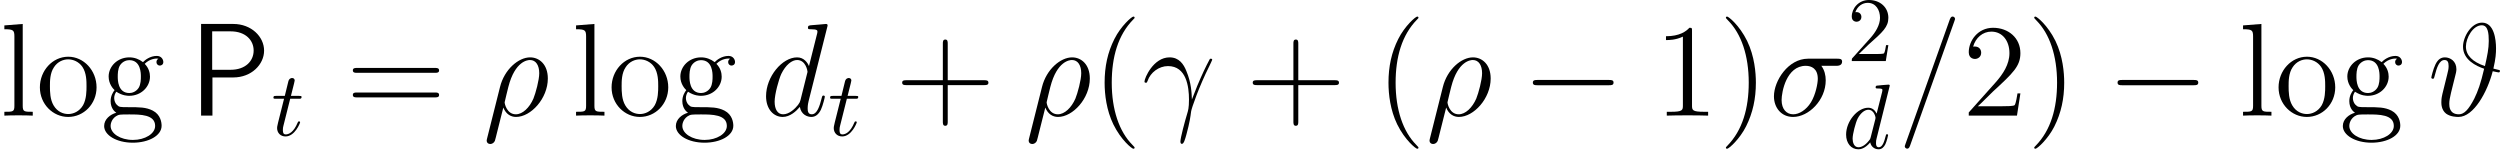
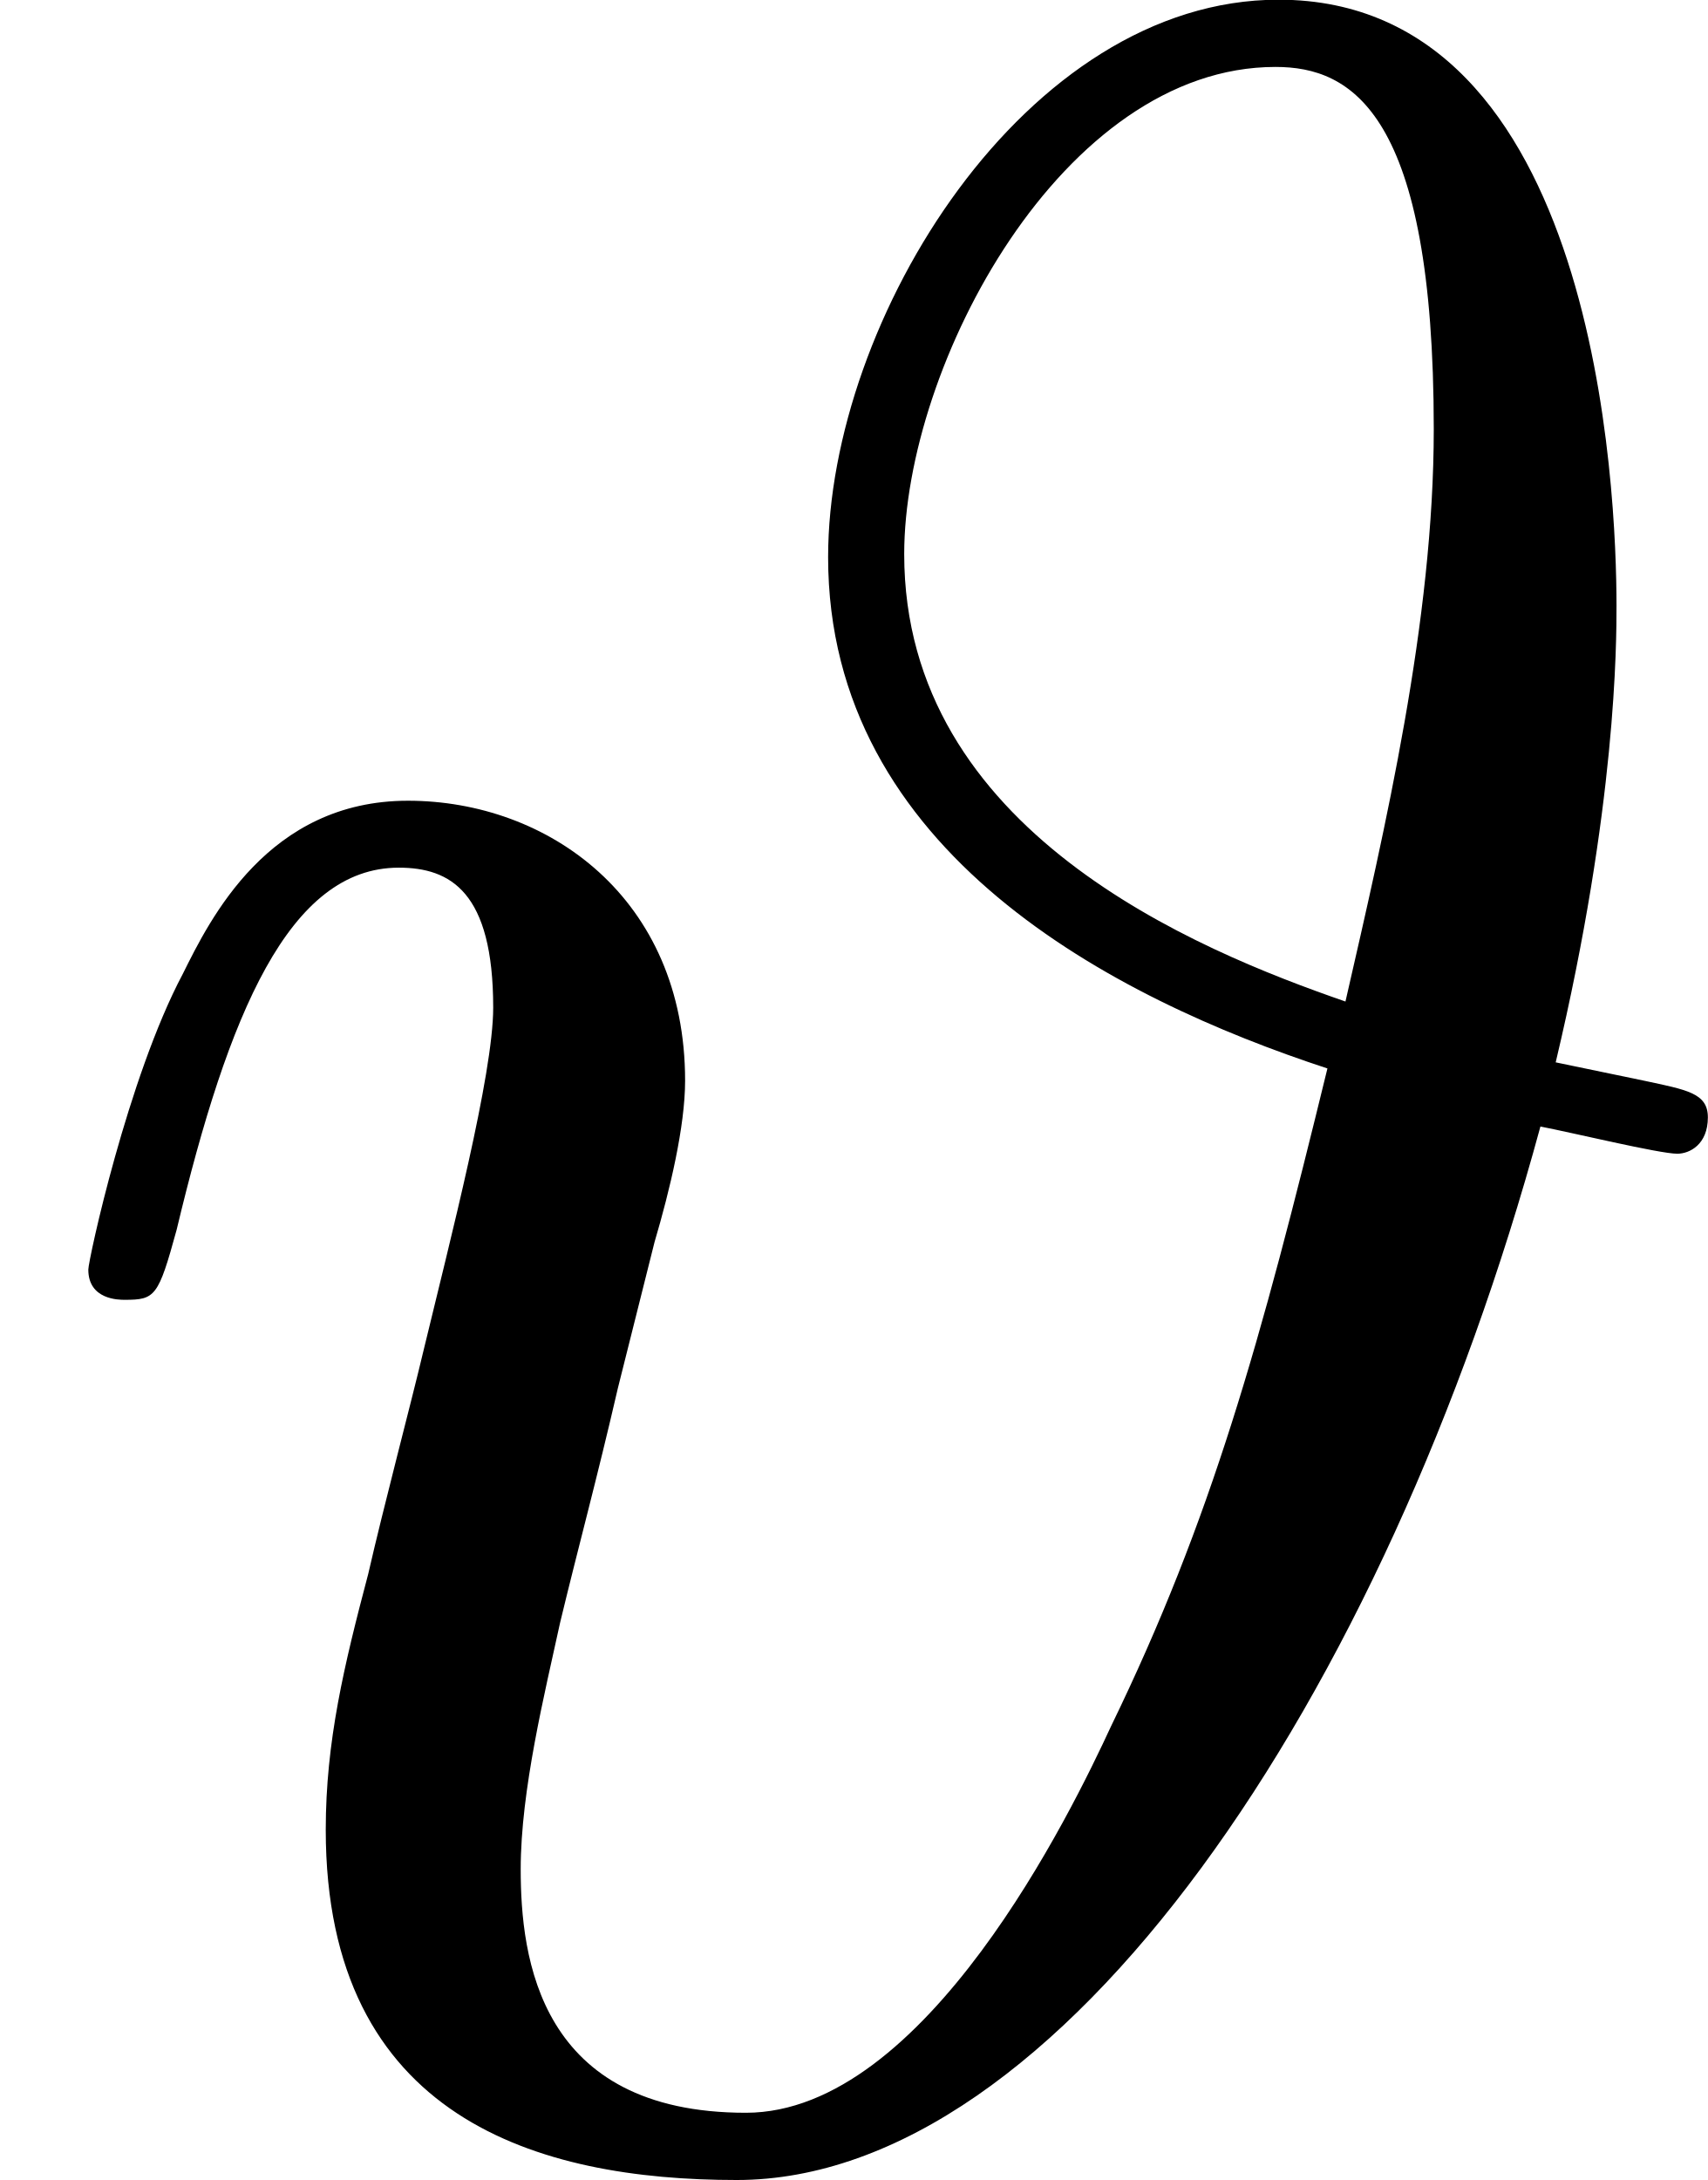
- <svg xmlns="http://www.w3.org/2000/svg" xmlns:xlink="http://www.w3.org/1999/xlink" version="1.1" width="271.538pt" height="16.215pt" viewBox="82.263 105.151 271.538 16.215">
+ <svg xmlns="http://www.w3.org/2000/svg" xmlns:xlink="http://www.w3.org/1999/xlink" version="1.1" width="5.589pt" height="7.133pt" viewBox="24.526 528.708 5.589 7.133">
  <defs>
-     <path id="g27-50" d="M1.265-.767L2.321-1.793C3.875-3.168 4.473-3.706 4.473-4.702C4.473-5.838 3.577-6.635 2.361-6.635C1.235-6.635 .498-5.719 .498-4.832C.498-4.274 .996-4.274 1.026-4.274C1.196-4.274 1.544-4.394 1.544-4.802C1.544-5.061 1.365-5.32 1.016-5.32C.936-5.32 .917-5.32 .887-5.31C1.116-5.958 1.654-6.326 2.232-6.326C3.138-6.326 3.567-5.519 3.567-4.702C3.567-3.905 3.068-3.118 2.521-2.501L.608-.369C.498-.259 .498-.239 .498 0H4.194L4.473-1.733H4.224C4.174-1.435 4.105-.996 4.005-.847C3.935-.767 3.278-.767 3.059-.767H1.265Z" />
-     <path id="g11-0" d="M9.454-3.3C9.698-3.3 9.956-3.3 9.956-3.587S9.698-3.873 9.454-3.873H1.693C1.449-3.873 1.191-3.873 1.191-3.587S1.449-3.3 1.693-3.3H9.454Z" />
-     <path id="g13-40" d="M4.663 3.486C4.663 3.443 4.663 3.414 4.419 3.171C2.984 1.722 2.181-.646 2.181-3.572C2.181-6.355 2.855-8.751 4.519-10.444C4.663-10.573 4.663-10.602 4.663-10.645C4.663-10.731 4.591-10.76 4.533-10.76C4.347-10.76 3.171-9.727 2.468-8.321C1.736-6.872 1.406-5.337 1.406-3.572C1.406-2.295 1.607-.588 2.353 .947C3.199 2.668 4.376 3.601 4.533 3.601C4.591 3.601 4.663 3.572 4.663 3.486Z" />
-     <path id="g13-41" d="M4.046-3.572C4.046-4.663 3.902-6.441 3.099-8.106C2.252-9.827 1.076-10.76 .918-10.76C.861-10.76 .789-10.731 .789-10.645C.789-10.602 .789-10.573 1.033-10.329C2.468-8.88 3.271-6.513 3.271-3.587C3.271-.803 2.597 1.592 .933 3.285C.789 3.414 .789 3.443 .789 3.486C.789 3.572 .861 3.601 .918 3.601C1.105 3.601 2.281 2.568 2.984 1.162C3.716-.301 4.046-1.851 4.046-3.572Z" />
-     <path id="g13-43" d="M5.724-3.314H9.684C9.885-3.314 10.143-3.314 10.143-3.572C10.143-3.845 9.899-3.845 9.684-3.845H5.724V-7.804C5.724-8.005 5.724-8.263 5.466-8.263C5.193-8.263 5.193-8.02 5.193-7.804V-3.845H1.234C1.033-3.845 .775-3.845 .775-3.587C.775-3.314 1.019-3.314 1.234-3.314H5.193V.646C5.193 .846 5.193 1.105 5.452 1.105C5.724 1.105 5.724 .861 5.724 .646V-3.314Z" />
-     <path id="g13-49" d="M4.132-9.196C4.132-9.526 4.132-9.54 3.845-9.54C3.5-9.153 2.783-8.622 1.306-8.622V-8.206C1.635-8.206 2.353-8.206 3.142-8.579V-1.105C3.142-.588 3.099-.416 1.836-.416H1.392V0C1.779-.029 3.171-.029 3.644-.029S5.495-.029 5.882 0V-.416H5.437C4.175-.416 4.132-.588 4.132-1.105V-9.196Z" />
-     <path id="g13-50" d="M6.312-2.41H5.997C5.954-2.166 5.839-1.377 5.695-1.148C5.595-1.019 4.777-1.019 4.347-1.019H1.693C2.08-1.349 2.955-2.267 3.328-2.611C5.509-4.619 6.312-5.365 6.312-6.786C6.312-8.436 5.007-9.54 3.343-9.54S.703-8.12 .703-6.886C.703-6.155 1.334-6.155 1.377-6.155C1.679-6.155 2.052-6.37 2.052-6.829C2.052-7.23 1.779-7.503 1.377-7.503C1.248-7.503 1.219-7.503 1.176-7.489C1.449-8.464 2.224-9.124 3.156-9.124C4.376-9.124 5.122-8.106 5.122-6.786C5.122-5.566 4.419-4.505 3.601-3.587L.703-.344V0H5.939L6.312-2.41Z" />
-     <path id="g13-61" d="M9.684-4.648C9.885-4.648 10.143-4.648 10.143-4.906C10.143-5.179 9.899-5.179 9.684-5.179H1.234C1.033-5.179 .775-5.179 .775-4.921C.775-4.648 1.019-4.648 1.234-4.648H9.684ZM9.684-1.98C9.885-1.98 10.143-1.98 10.143-2.238C10.143-2.511 9.899-2.511 9.684-2.511H1.234C1.033-2.511 .775-2.511 .775-2.252C.775-1.98 1.019-1.98 1.234-1.98H9.684Z" />
-     <path id="g13-103" d="M1.707-2.597C2.381-2.152 2.955-2.152 3.113-2.152C4.404-2.152 5.365-3.127 5.365-4.232C5.365-4.619 5.251-5.165 4.792-5.624C5.351-6.198 6.025-6.198 6.097-6.198C6.155-6.198 6.226-6.198 6.284-6.169C6.14-6.111 6.068-5.968 6.068-5.81C6.068-5.609 6.212-5.437 6.441-5.437C6.556-5.437 6.814-5.509 6.814-5.825C6.814-6.083 6.614-6.484 6.111-6.484C5.365-6.484 4.806-6.025 4.605-5.81C4.175-6.14 3.673-6.327 3.127-6.327C1.836-6.327 .875-5.351 .875-4.246C.875-3.429 1.377-2.898 1.521-2.769C1.349-2.554 1.09-2.138 1.09-1.578C1.09-.746 1.592-.387 1.707-.316C1.047-.129 .387 .387 .387 1.133C.387 2.123 1.736 2.941 3.5 2.941C5.208 2.941 6.628 2.181 6.628 1.105C6.628 .746 6.528-.1 5.667-.545C4.935-.918 4.218-.918 2.984-.918C2.109-.918 2.008-.918 1.75-1.191C1.607-1.334 1.478-1.607 1.478-1.908C1.478-2.152 1.564-2.396 1.707-2.597ZM3.127-2.453C1.865-2.453 1.865-3.902 1.865-4.232C1.865-4.49 1.865-5.079 2.109-5.466C2.381-5.882 2.812-6.025 3.113-6.025C4.376-6.025 4.376-4.576 4.376-4.246C4.376-3.988 4.376-3.4 4.132-3.013C3.859-2.597 3.429-2.453 3.127-2.453ZM3.515 2.64C2.138 2.64 1.09 1.937 1.09 1.119C1.09 1.004 1.119 .445 1.664 .072C1.98-.129 2.109-.129 3.113-.129C4.304-.129 5.925-.129 5.925 1.119C5.925 1.965 4.835 2.64 3.515 2.64Z" />
-     <path id="g13-108" d="M2.468-9.956L.473-9.798V-9.382C1.449-9.382 1.564-9.282 1.564-8.579V-1.062C1.564-.416 1.406-.416 .473-.416V0C.875-.029 1.578-.029 2.008-.029S3.156-.029 3.558 0V-.416C2.64-.416 2.468-.416 2.468-1.062V-9.956Z" />
-     <path id="g13-111" d="M6.585-3.07C6.585-4.921 5.179-6.398 3.515-6.398C1.793-6.398 .43-4.878 .43-3.07C.43-1.234 1.865 .143 3.5 .143C5.193 .143 6.585-1.262 6.585-3.07ZM3.515-.172C2.984-.172 2.338-.402 1.922-1.105C1.535-1.75 1.521-2.597 1.521-3.199C1.521-3.744 1.521-4.619 1.965-5.265C2.367-5.882 2.998-6.111 3.5-6.111C4.06-6.111 4.663-5.853 5.05-5.294C5.495-4.634 5.495-3.73 5.495-3.199C5.495-2.697 5.495-1.808 5.122-1.133C4.72-.445 4.06-.172 3.515-.172Z" />
-     <path id="g12-13" d="M5.423-1.75C5.394-2.453 5.365-3.558 4.82-4.849C4.533-5.566 4.046-6.327 2.998-6.327C1.234-6.327 .273-4.074 .273-3.701C.273-3.572 .373-3.572 .416-3.572C.545-3.572 .545-3.601 .617-3.787C.918-4.677 1.836-5.38 2.826-5.38C4.82-5.38 5.107-3.156 5.107-1.736C5.107-.832 5.007-.531 4.921-.244C4.648 .646 4.175 2.425 4.175 2.826C4.175 2.941 4.218 3.07 4.333 3.07C4.548 3.07 4.677 2.597 4.835 2.023C5.179 .76 5.265 .129 5.337-.445C5.38-.789 6.198-3.156 7.331-5.409C7.431-5.638 7.632-6.025 7.632-6.068C7.632-6.083 7.618-6.183 7.489-6.183C7.46-6.183 7.388-6.183 7.36-6.126C7.331-6.097 6.829-5.122 6.398-4.146C6.183-3.658 5.896-3.013 5.423-1.75Z" />
-     <path id="g12-26" d="M.445 2.482C.43 2.554 .402 2.64 .402 2.726C.402 2.941 .574 3.084 .789 3.084S1.205 2.941 1.291 2.74C1.349 2.611 1.75 .889 2.209-.875C2.496-.158 3.027 .143 3.587 .143C5.208 .143 7.044-1.865 7.044-4.031C7.044-5.566 6.111-6.327 5.122-6.327C3.859-6.327 2.324-5.021 1.851-3.113L.445 2.482ZM3.572-.143C2.597-.143 2.353-1.277 2.353-1.449C2.353-1.535 2.711-2.898 2.754-3.113C3.486-5.968 4.892-6.04 5.107-6.04C5.753-6.04 6.111-5.452 6.111-4.605C6.111-3.873 5.724-2.453 5.48-1.851C5.05-.861 4.304-.143 3.572-.143Z" />
-     <path id="g12-27" d="M7.288-5.409C7.474-5.409 7.948-5.409 7.948-5.868C7.948-6.183 7.675-6.183 7.417-6.183H4.246C2.095-6.183 .545-3.787 .545-2.095C.545-.875 1.334 .143 2.625 .143C4.318 .143 6.169-1.679 6.169-3.83C6.169-4.39 6.04-4.935 5.695-5.409H7.288ZM2.64-.143C1.908-.143 1.377-.703 1.377-1.693C1.377-2.554 1.894-5.409 4.003-5.409C4.619-5.409 5.308-5.107 5.308-4.003C5.308-3.5 5.079-2.295 4.576-1.463C4.06-.617 3.285-.143 2.64-.143Z" />
-     <path id="g12-35" d="M7.13-5.107C7.388-6.212 7.417-6.814 7.417-7.302C7.417-8.292 7.202-10.1 5.896-10.1C4.72-10.1 3.83-8.55 3.83-7.489C3.83-6.068 5.251-5.38 6.126-5.093C5.753-3.486 5.452-2.654 5.05-1.836C4.447-.674 3.96-.143 3.386-.143C2.353-.143 2.338-1.004 2.338-1.291C2.338-1.621 2.41-1.965 2.525-2.468C2.611-2.826 2.697-3.142 2.798-3.572C2.927-4.06 2.855-3.759 2.97-4.261C3.041-4.519 3.113-4.806 3.113-5.036C3.113-5.911 2.453-6.327 1.865-6.327C1.449-6.327 1.119-6.126 .846-5.581C.588-5.064 .387-4.189 .387-4.132S.445-4.003 .545-4.003C.66-4.003 .674-4.017 .76-4.347C.976-5.193 1.248-6.04 1.822-6.04C2.152-6.04 2.267-5.81 2.267-5.38C2.267-5.064 2.209-4.849 2.109-4.447C2.037-4.132 1.908-3.644 1.851-3.4L1.592-2.353C1.478-1.851 1.478-1.65 1.478-1.463C1.478-1.262 1.478-.617 1.994-.215C2.468 .129 3.113 .143 3.343 .143C4.992 .143 6.484-2.582 7.058-4.82C7.388-4.749 7.647-4.691 7.718-4.691C7.804-4.691 7.847-4.792 7.847-4.849C7.847-4.949 7.747-4.964 7.532-5.007L7.13-5.107ZM6.212-5.38C4.878-5.825 4.146-6.542 4.146-7.503C4.146-8.436 4.906-9.813 5.868-9.813C6.556-9.813 6.628-8.909 6.628-8.106C6.628-7.274 6.47-6.528 6.212-5.38Z" />
-     <path id="g12-61" d="M6.155-10.229C6.155-10.243 6.241-10.458 6.241-10.487C6.241-10.659 6.097-10.76 5.982-10.76C5.911-10.76 5.782-10.76 5.667-10.444L.861 3.056C.861 3.07 .775 3.285 .775 3.314C.775 3.486 .918 3.587 1.033 3.587C1.119 3.587 1.248 3.572 1.349 3.271L6.155-10.229Z" />
-     <path id="g12-100" d="M7.216-9.598C7.23-9.655 7.259-9.741 7.259-9.813C7.259-9.956 7.116-9.956 7.087-9.956C7.073-9.956 6.37-9.899 6.298-9.885C6.054-9.87 5.839-9.841 5.581-9.827C5.222-9.798 5.122-9.784 5.122-9.526C5.122-9.382 5.236-9.382 5.437-9.382C6.14-9.382 6.155-9.253 6.155-9.11C6.155-9.024 6.126-8.909 6.111-8.866L5.236-5.38C5.079-5.753 4.691-6.327 3.945-6.327C2.324-6.327 .574-4.232 .574-2.109C.574-.689 1.406 .143 2.381 .143C3.171 .143 3.845-.473 4.246-.947C4.39-.1 5.064 .143 5.495 .143S6.269-.115 6.528-.631C6.757-1.119 6.958-1.994 6.958-2.052C6.958-2.123 6.901-2.181 6.814-2.181C6.685-2.181 6.671-2.109 6.614-1.894C6.398-1.047 6.126-.143 5.538-.143C5.122-.143 5.093-.516 5.093-.803C5.093-.861 5.093-1.162 5.193-1.564L7.216-9.598ZM4.318-1.707C4.246-1.463 4.246-1.435 4.046-1.162C3.73-.76 3.099-.143 2.425-.143C1.836-.143 1.506-.674 1.506-1.521C1.506-2.31 1.951-3.917 2.224-4.519C2.711-5.523 3.386-6.04 3.945-6.04C4.892-6.04 5.079-4.863 5.079-4.749C5.079-4.734 5.036-4.548 5.021-4.519L4.318-1.707Z" />
-     <path id="g25-100" d="M5.141-6.804C5.141-6.814 5.141-6.914 5.011-6.914C4.862-6.914 3.915-6.824 3.746-6.804C3.666-6.795 3.606-6.745 3.606-6.615C3.606-6.496 3.696-6.496 3.846-6.496C4.324-6.496 4.344-6.426 4.344-6.326L4.314-6.127L3.716-3.766C3.537-4.134 3.248-4.403 2.8-4.403C1.634-4.403 .399-2.939 .399-1.484C.399-.548 .946 .11 1.724 .11C1.923 .11 2.421 .07 3.019-.638C3.098-.219 3.447 .11 3.925 .11C4.274 .11 4.503-.12 4.663-.438C4.832-.797 4.961-1.405 4.961-1.425C4.961-1.524 4.872-1.524 4.842-1.524C4.742-1.524 4.732-1.484 4.702-1.345C4.533-.697 4.354-.11 3.945-.11C3.676-.11 3.646-.369 3.646-.568C3.646-.807 3.666-.877 3.706-1.046L5.141-6.804ZM3.068-1.186C3.019-1.006 3.019-.986 2.869-.817C2.431-.269 2.022-.11 1.743-.11C1.245-.11 1.106-.658 1.106-1.046C1.106-1.544 1.425-2.77 1.654-3.228C1.963-3.816 2.411-4.184 2.809-4.184C3.457-4.184 3.597-3.367 3.597-3.308S3.577-3.188 3.567-3.138L3.068-1.186Z" />
-     <path id="g25-116" d="M2.052-3.985H2.989C3.188-3.985 3.288-3.985 3.288-4.184C3.288-4.294 3.188-4.294 3.009-4.294H2.132C2.491-5.709 2.54-5.908 2.54-5.968C2.54-6.137 2.421-6.237 2.252-6.237C2.222-6.237 1.943-6.227 1.853-5.878L1.465-4.294H.528C.329-4.294 .229-4.294 .229-4.105C.229-3.985 .309-3.985 .508-3.985H1.385C.667-1.156 .628-.986 .628-.807C.628-.269 1.006 .11 1.544 .11C2.56 .11 3.128-1.345 3.128-1.425C3.128-1.524 3.049-1.524 3.009-1.524C2.919-1.524 2.909-1.494 2.859-1.385C2.431-.349 1.903-.11 1.564-.11C1.355-.11 1.255-.239 1.255-.568C1.255-.807 1.275-.877 1.315-1.046L2.052-3.985Z" />
-     <path id="g6-80" d="M4.806-4.146C6.786-4.146 8.149-5.566 8.149-7.058C8.149-8.579 6.757-9.956 4.806-9.956H1.306V0H2.539V-4.146H4.806ZM4.505-9.153C6.183-9.153 7.015-8.149 7.015-7.073C7.015-5.939 6.14-4.978 4.505-4.978H2.511V-9.153H4.505Z" />
+     <path id="g25-35" d="M5.091-3.547C5.29-4.384 5.29-4.922 5.29-5.041C5.29-5.41 5.23-7.024 4.184-7.024C3.357-7.024 2.71-5.978 2.71-5.2C2.71-4.234 3.646-3.756 4.344-3.527C4.125-2.63 3.965-2.052 3.636-1.375C3.507-1.096 3.029-.11 2.441-.11C1.763-.11 1.704-.618 1.704-.907C1.704-1.166 1.783-1.484 1.833-1.714C1.893-1.963 1.953-2.182 2.022-2.481L2.142-2.959C2.192-3.128 2.242-3.337 2.242-3.487C2.242-4.085 1.793-4.403 1.335-4.403S.687-4.015 .598-3.836C.418-3.497 .289-2.899 .289-2.869C.289-2.77 .389-2.77 .408-2.77C.508-2.77 .518-2.78 .578-2.999C.747-3.706 .946-4.184 1.305-4.184C1.474-4.184 1.614-4.105 1.614-3.726C1.614-3.507 1.474-2.969 1.385-2.6C1.345-2.431 1.255-2.092 1.205-1.873C1.126-1.574 1.066-1.325 1.066-1.036C1.066-.09 1.763 .11 2.411 .11C3.467 .11 4.533-1.465 5.041-3.337C5.141-3.318 5.43-3.248 5.489-3.248C5.529-3.248 5.589-3.278 5.589-3.367C5.589-3.447 5.519-3.457 5.38-3.487L5.091-3.547ZM4.403-3.746C3.915-3.915 2.959-4.304 2.959-5.21C2.959-5.828 3.477-6.804 4.174-6.804C4.423-6.804 4.692-6.655 4.692-5.619C4.692-4.991 4.533-4.314 4.403-3.746Z" />
  </defs>
  <g id="page1">
-     <use x="82.263" y="117.709" xlink:href="#g13-108" />
-     <use x="86.165" y="117.709" xlink:href="#g13-111" />
-     <use x="93.188" y="117.709" xlink:href="#g13-103" />
-     <use x="102.798" y="117.709" xlink:href="#g6-80" />
-     <use x="111.731" y="119.861" xlink:href="#g25-116" />
-     <use x="119.812" y="117.709" xlink:href="#g13-61" />
-     <use x="134.722" y="117.709" xlink:href="#g12-26" />
-     <use x="144.358" y="117.709" xlink:href="#g13-108" />
-     <use x="148.26" y="117.709" xlink:href="#g13-111" />
-     <use x="155.284" y="117.709" xlink:href="#g13-103" />
-     <use x="164.894" y="117.709" xlink:href="#g12-100" />
-     <use x="172.193" y="119.861" xlink:href="#g25-116" />
-     <use x="179.477" y="117.709" xlink:href="#g13-43" />
-     <use x="193.59" y="117.709" xlink:href="#g12-26" />
-     <use x="200.835" y="117.709" xlink:href="#g13-40" />
-     <use x="206.298" y="117.709" xlink:href="#g12-13" />
-     <use x="217.553" y="117.709" xlink:href="#g13-43" />
-     <use x="231.667" y="117.709" xlink:href="#g13-40" />
-     <use x="237.129" y="117.709" xlink:href="#g12-26" />
-     <use x="247.563" y="117.709" xlink:href="#g11-0" />
-     <use x="261.909" y="117.709" xlink:href="#g13-49" />
-     <use x="268.932" y="117.709" xlink:href="#g13-41" />
-     <use x="274.395" y="117.709" xlink:href="#g12-27" />
-     <use x="282.894" y="111.786" xlink:href="#g27-50" />
-     <use x="282.379" y="121.256" xlink:href="#g25-100" />
-     <use x="288.373" y="117.709" xlink:href="#g12-61" />
-     <use x="295.397" y="117.709" xlink:href="#g13-50" />
-     <use x="302.421" y="117.709" xlink:href="#g13-41" />
-     <use x="311.071" y="117.709" xlink:href="#g11-0" />
-     <use x="325.418" y="117.709" xlink:href="#g13-108" />
-     <use x="329.32" y="117.709" xlink:href="#g13-111" />
-     <use x="336.343" y="117.709" xlink:href="#g13-103" />
-     <use x="345.953" y="117.709" xlink:href="#g12-35" />
+     <use x="24.526" y="535.731" xlink:href="#g25-35" />
  </g>
</svg>
